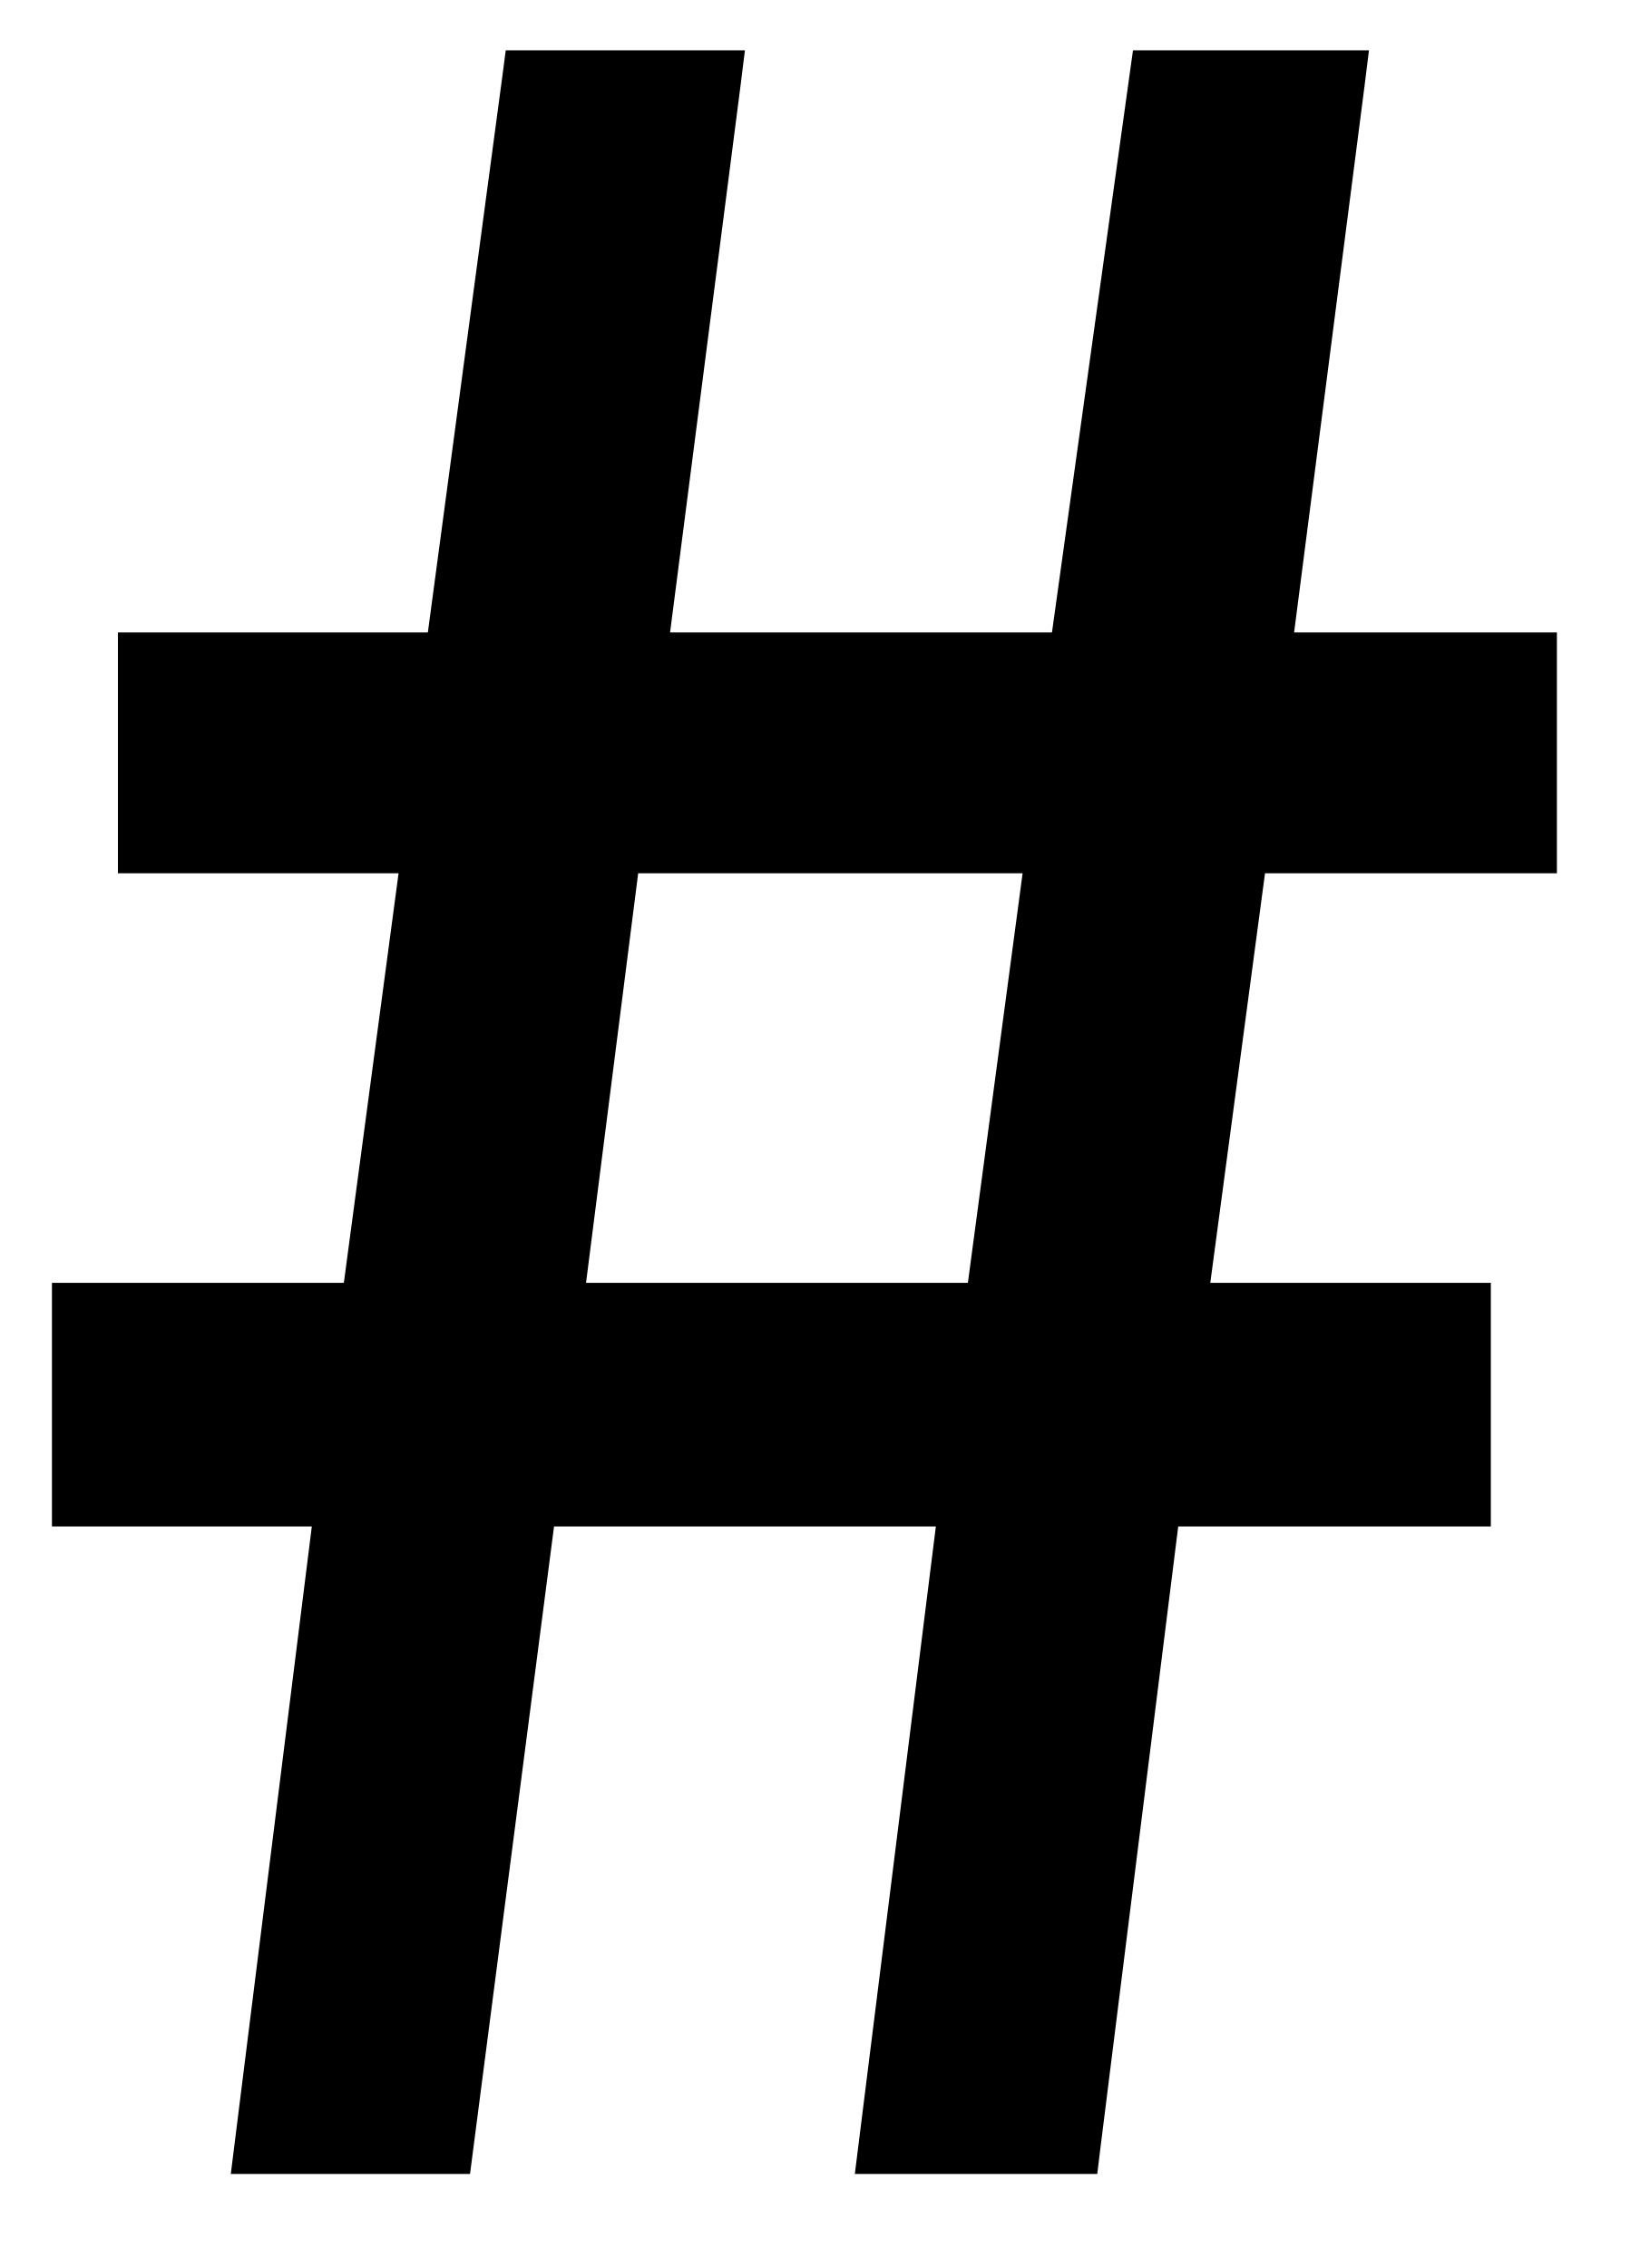
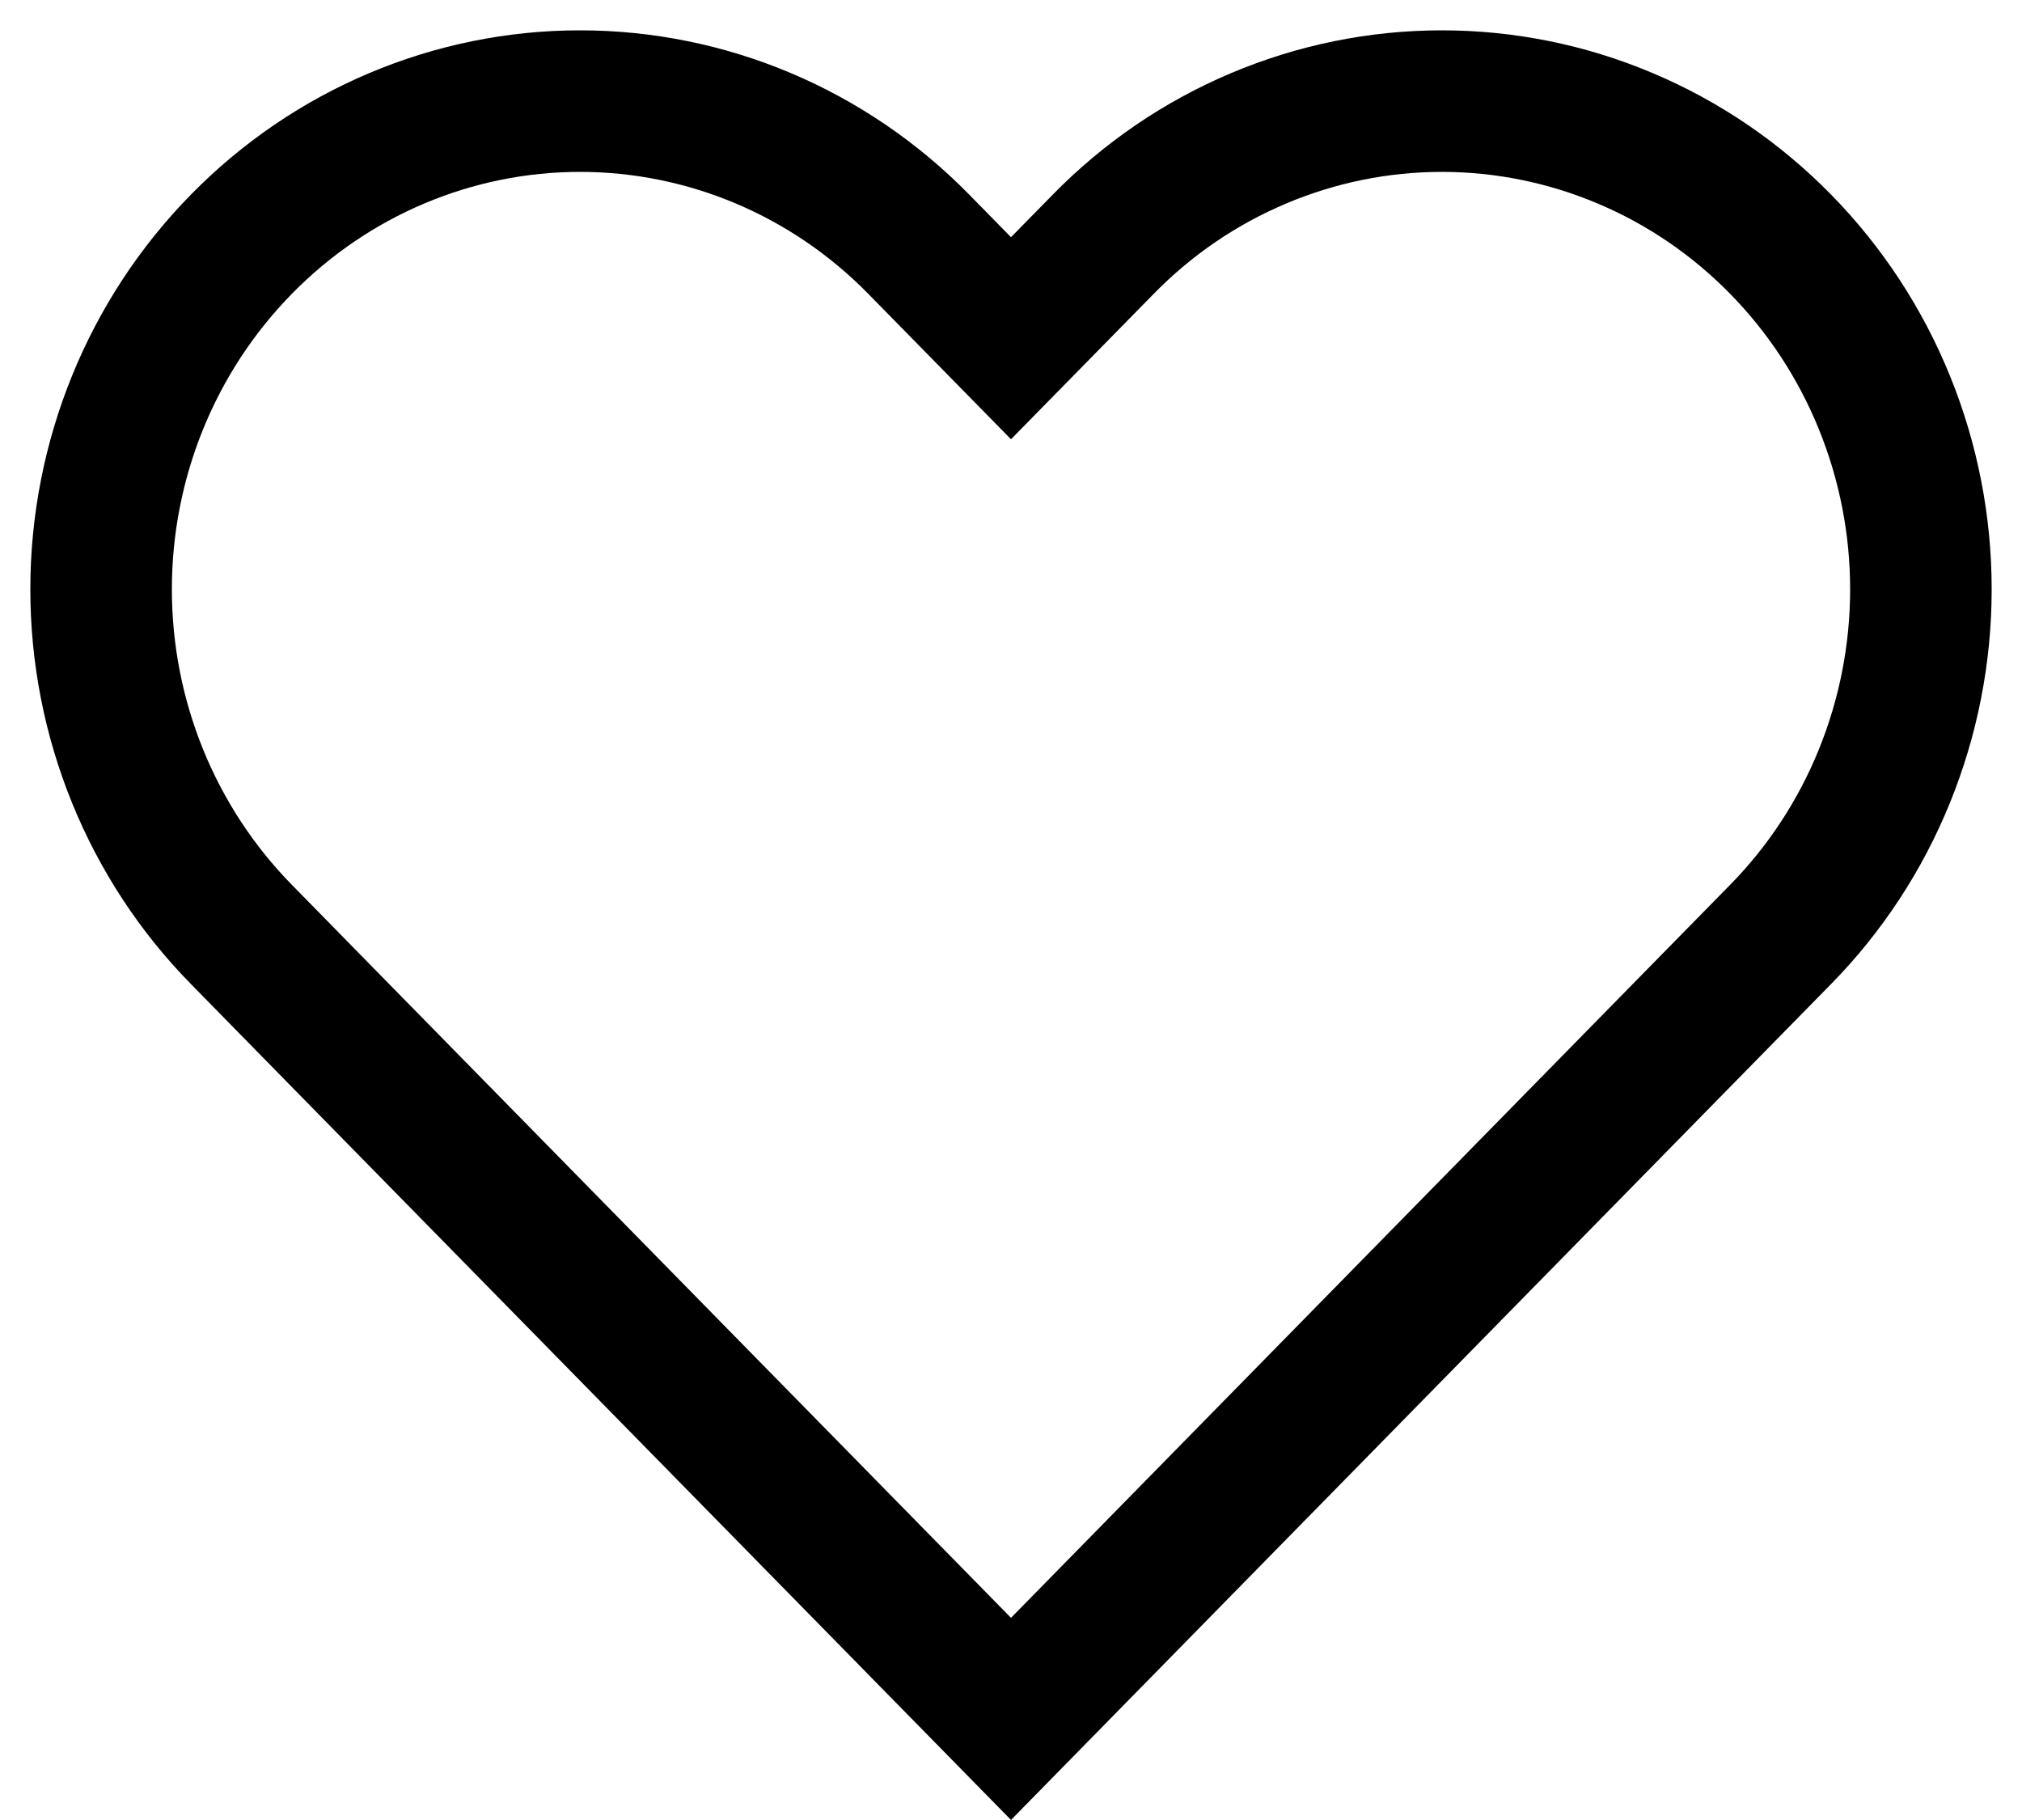
- <svg xmlns="http://www.w3.org/2000/svg" width="16" height="22" viewBox="0 0 16 22" fill="none">
-   <path d="M2.43 20.77L2.409 20.938H2.579H4.296H4.428L4.445 20.807L5.243 14.657H9.249L8.484 20.77L8.463 20.938H8.633H10.38H10.512L10.528 20.807L11.298 14.657H14.163H14.313V14.507V12.744V12.594H14.163H11.57L12.141 8.321H14.804H14.954V8.171V6.435V6.285H14.804H12.384L13.09 0.807L13.111 0.638H12.941H11.253H11.122L11.104 0.767L10.336 6.285H6.33L7.036 0.807L7.057 0.638H6.887H5.17H5.038L5.021 0.768L4.282 6.285H1.444H1.294V6.435V8.171V8.321H1.444H4.038L3.467 12.594H0.804H0.654V12.744V14.507V14.657H0.804H3.195L2.43 20.77ZM9.521 12.594H5.515L6.059 8.321H10.092L9.521 12.594Z" fill="black" stroke="black" stroke-width="0.3" />
+ <svg xmlns="http://www.w3.org/2000/svg" width="20" height="18" viewBox="0 0 20 18" fill="none">
+   <path d="M17.612 2.415C17.172 1.966 16.65 1.61 16.075 1.368C15.501 1.125 14.884 1 14.262 1C13.64 1 13.024 1.125 12.449 1.368C11.875 1.61 11.352 1.966 10.913 2.415L10 3.345L9.087 2.415C8.199 1.509 6.994 1 5.737 1C4.481 1 3.276 1.509 2.388 2.415C1.499 3.32 1 4.548 1 5.828C1 7.109 1.499 8.337 2.388 9.242L3.3 10.172L10 17L16.699 10.172L17.612 9.242C18.052 8.794 18.401 8.262 18.639 7.676C18.877 7.09 19 6.462 19 5.828C19 5.194 18.877 4.566 18.639 3.981C18.401 3.395 18.052 2.863 17.612 2.415V2.415Z" stroke="black" stroke-width="1.4" stroke-linecap="round" />
</svg>
